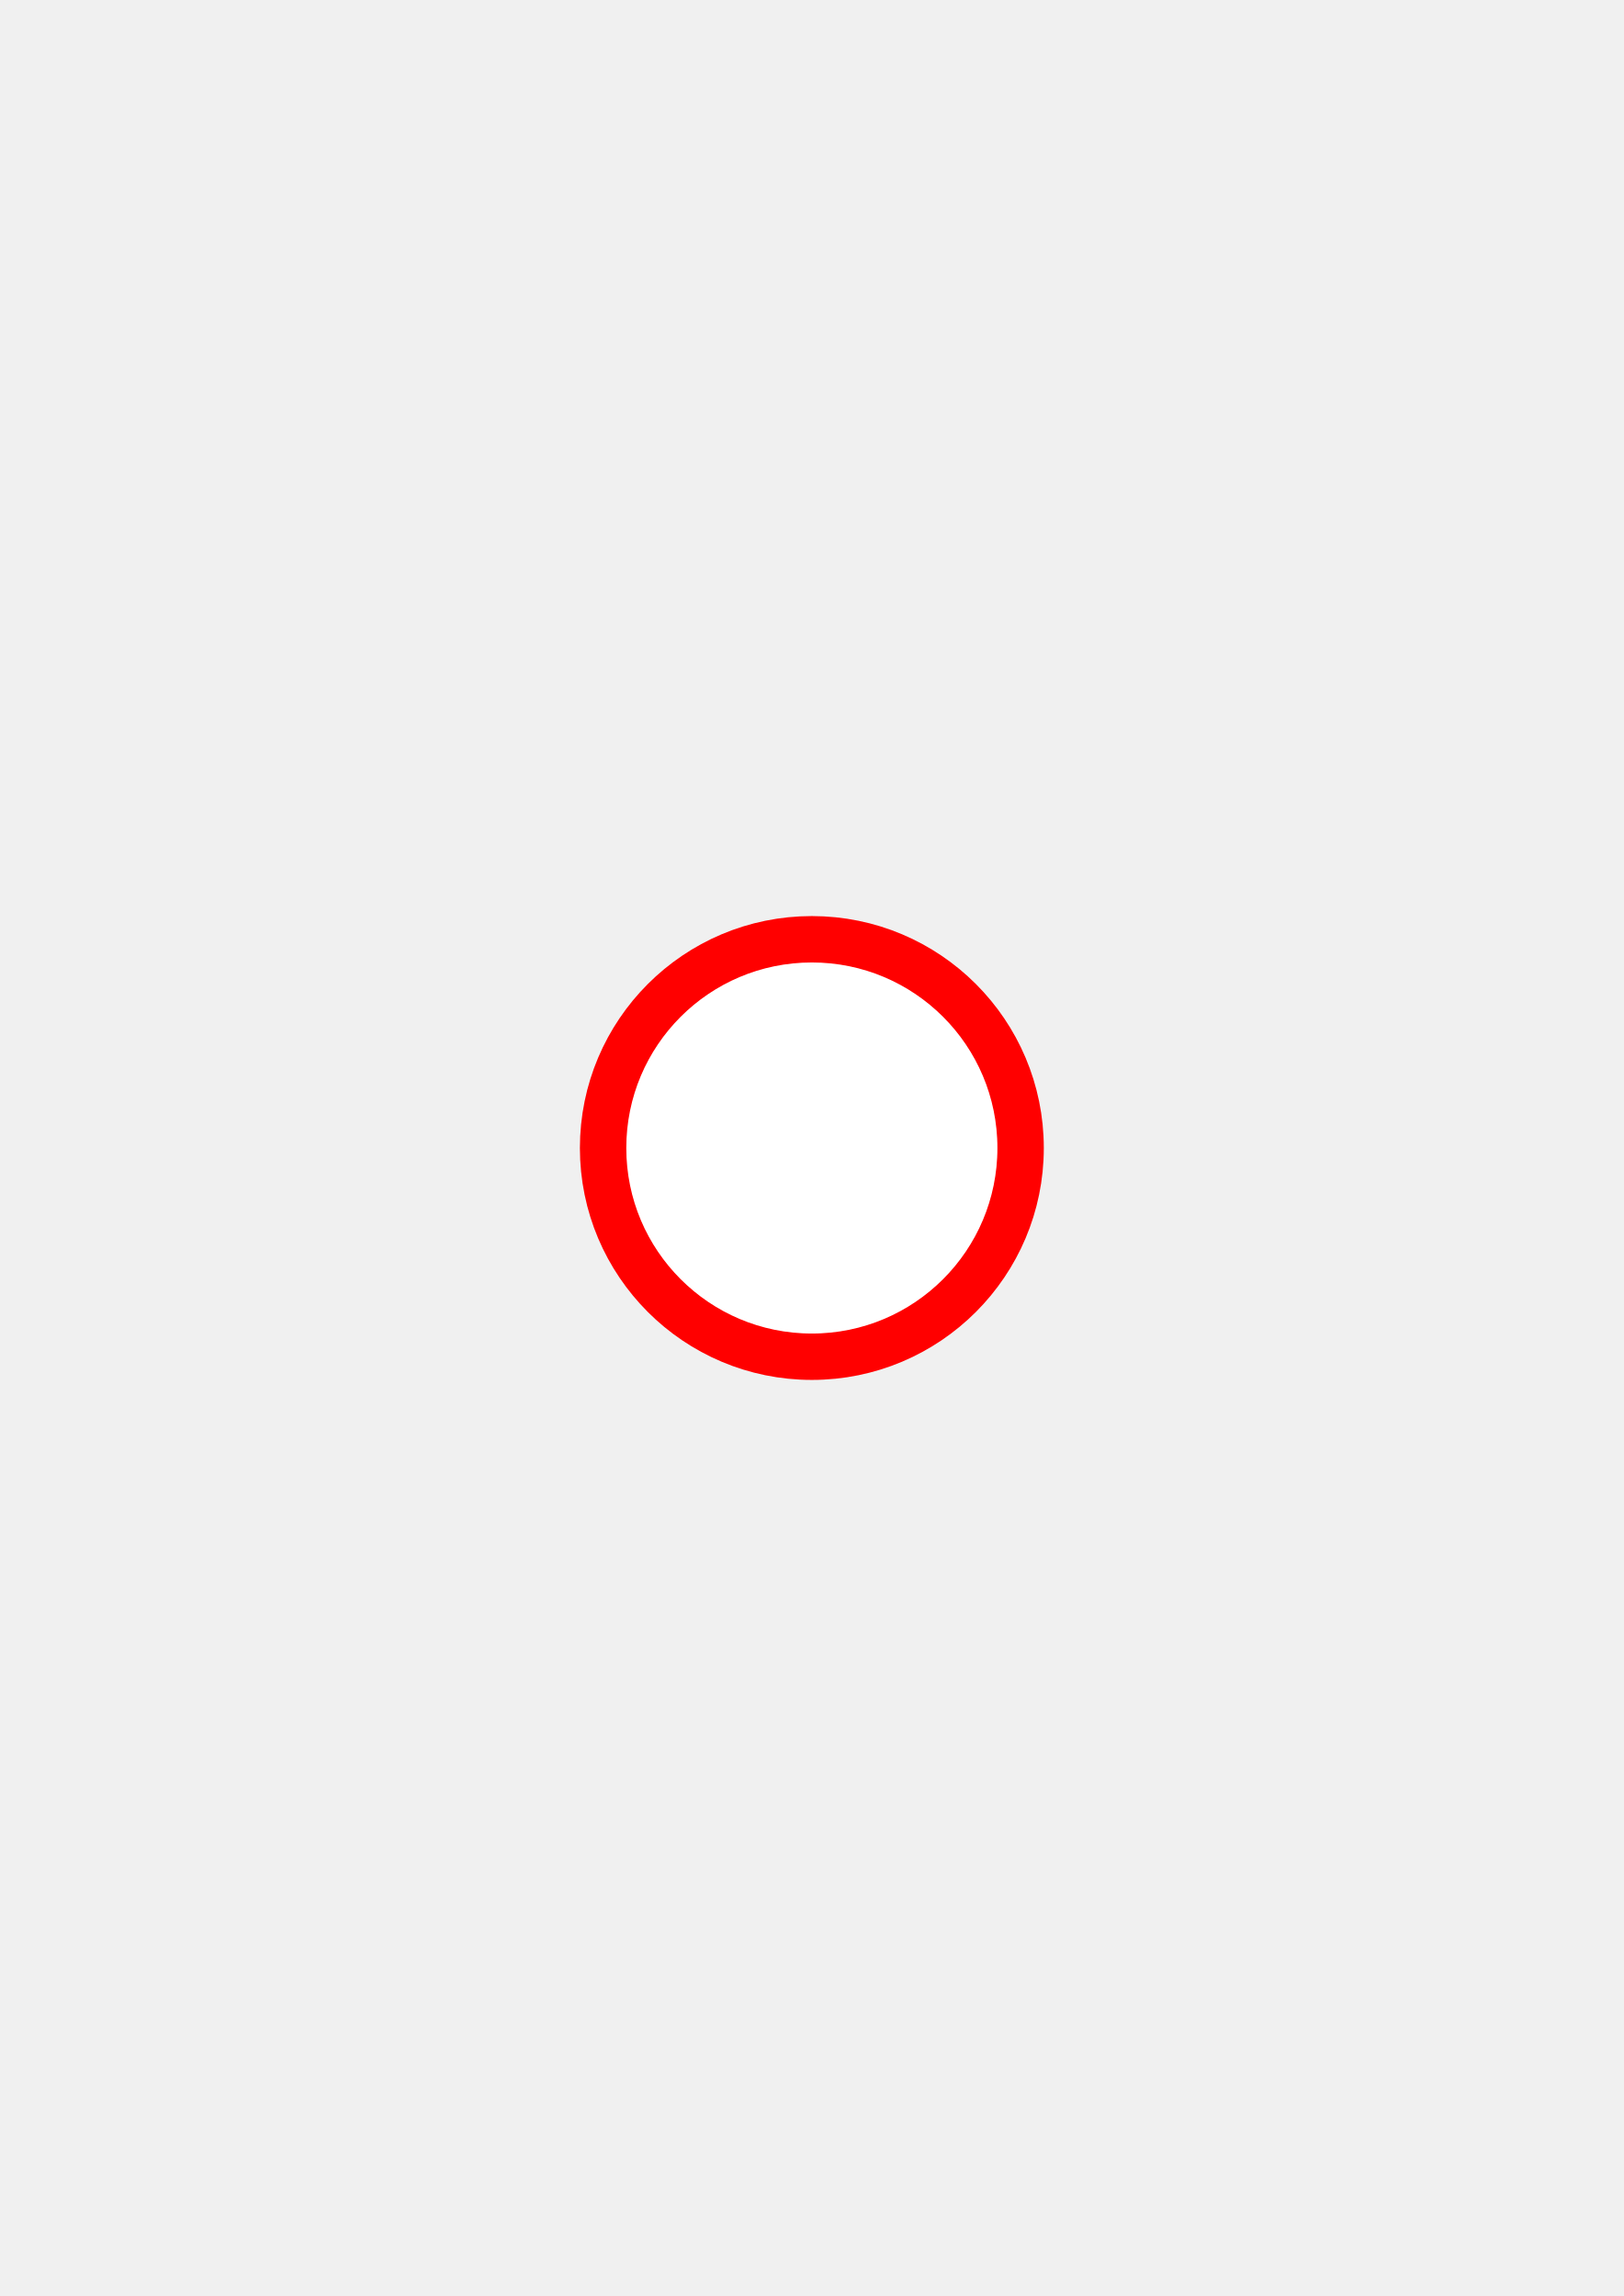
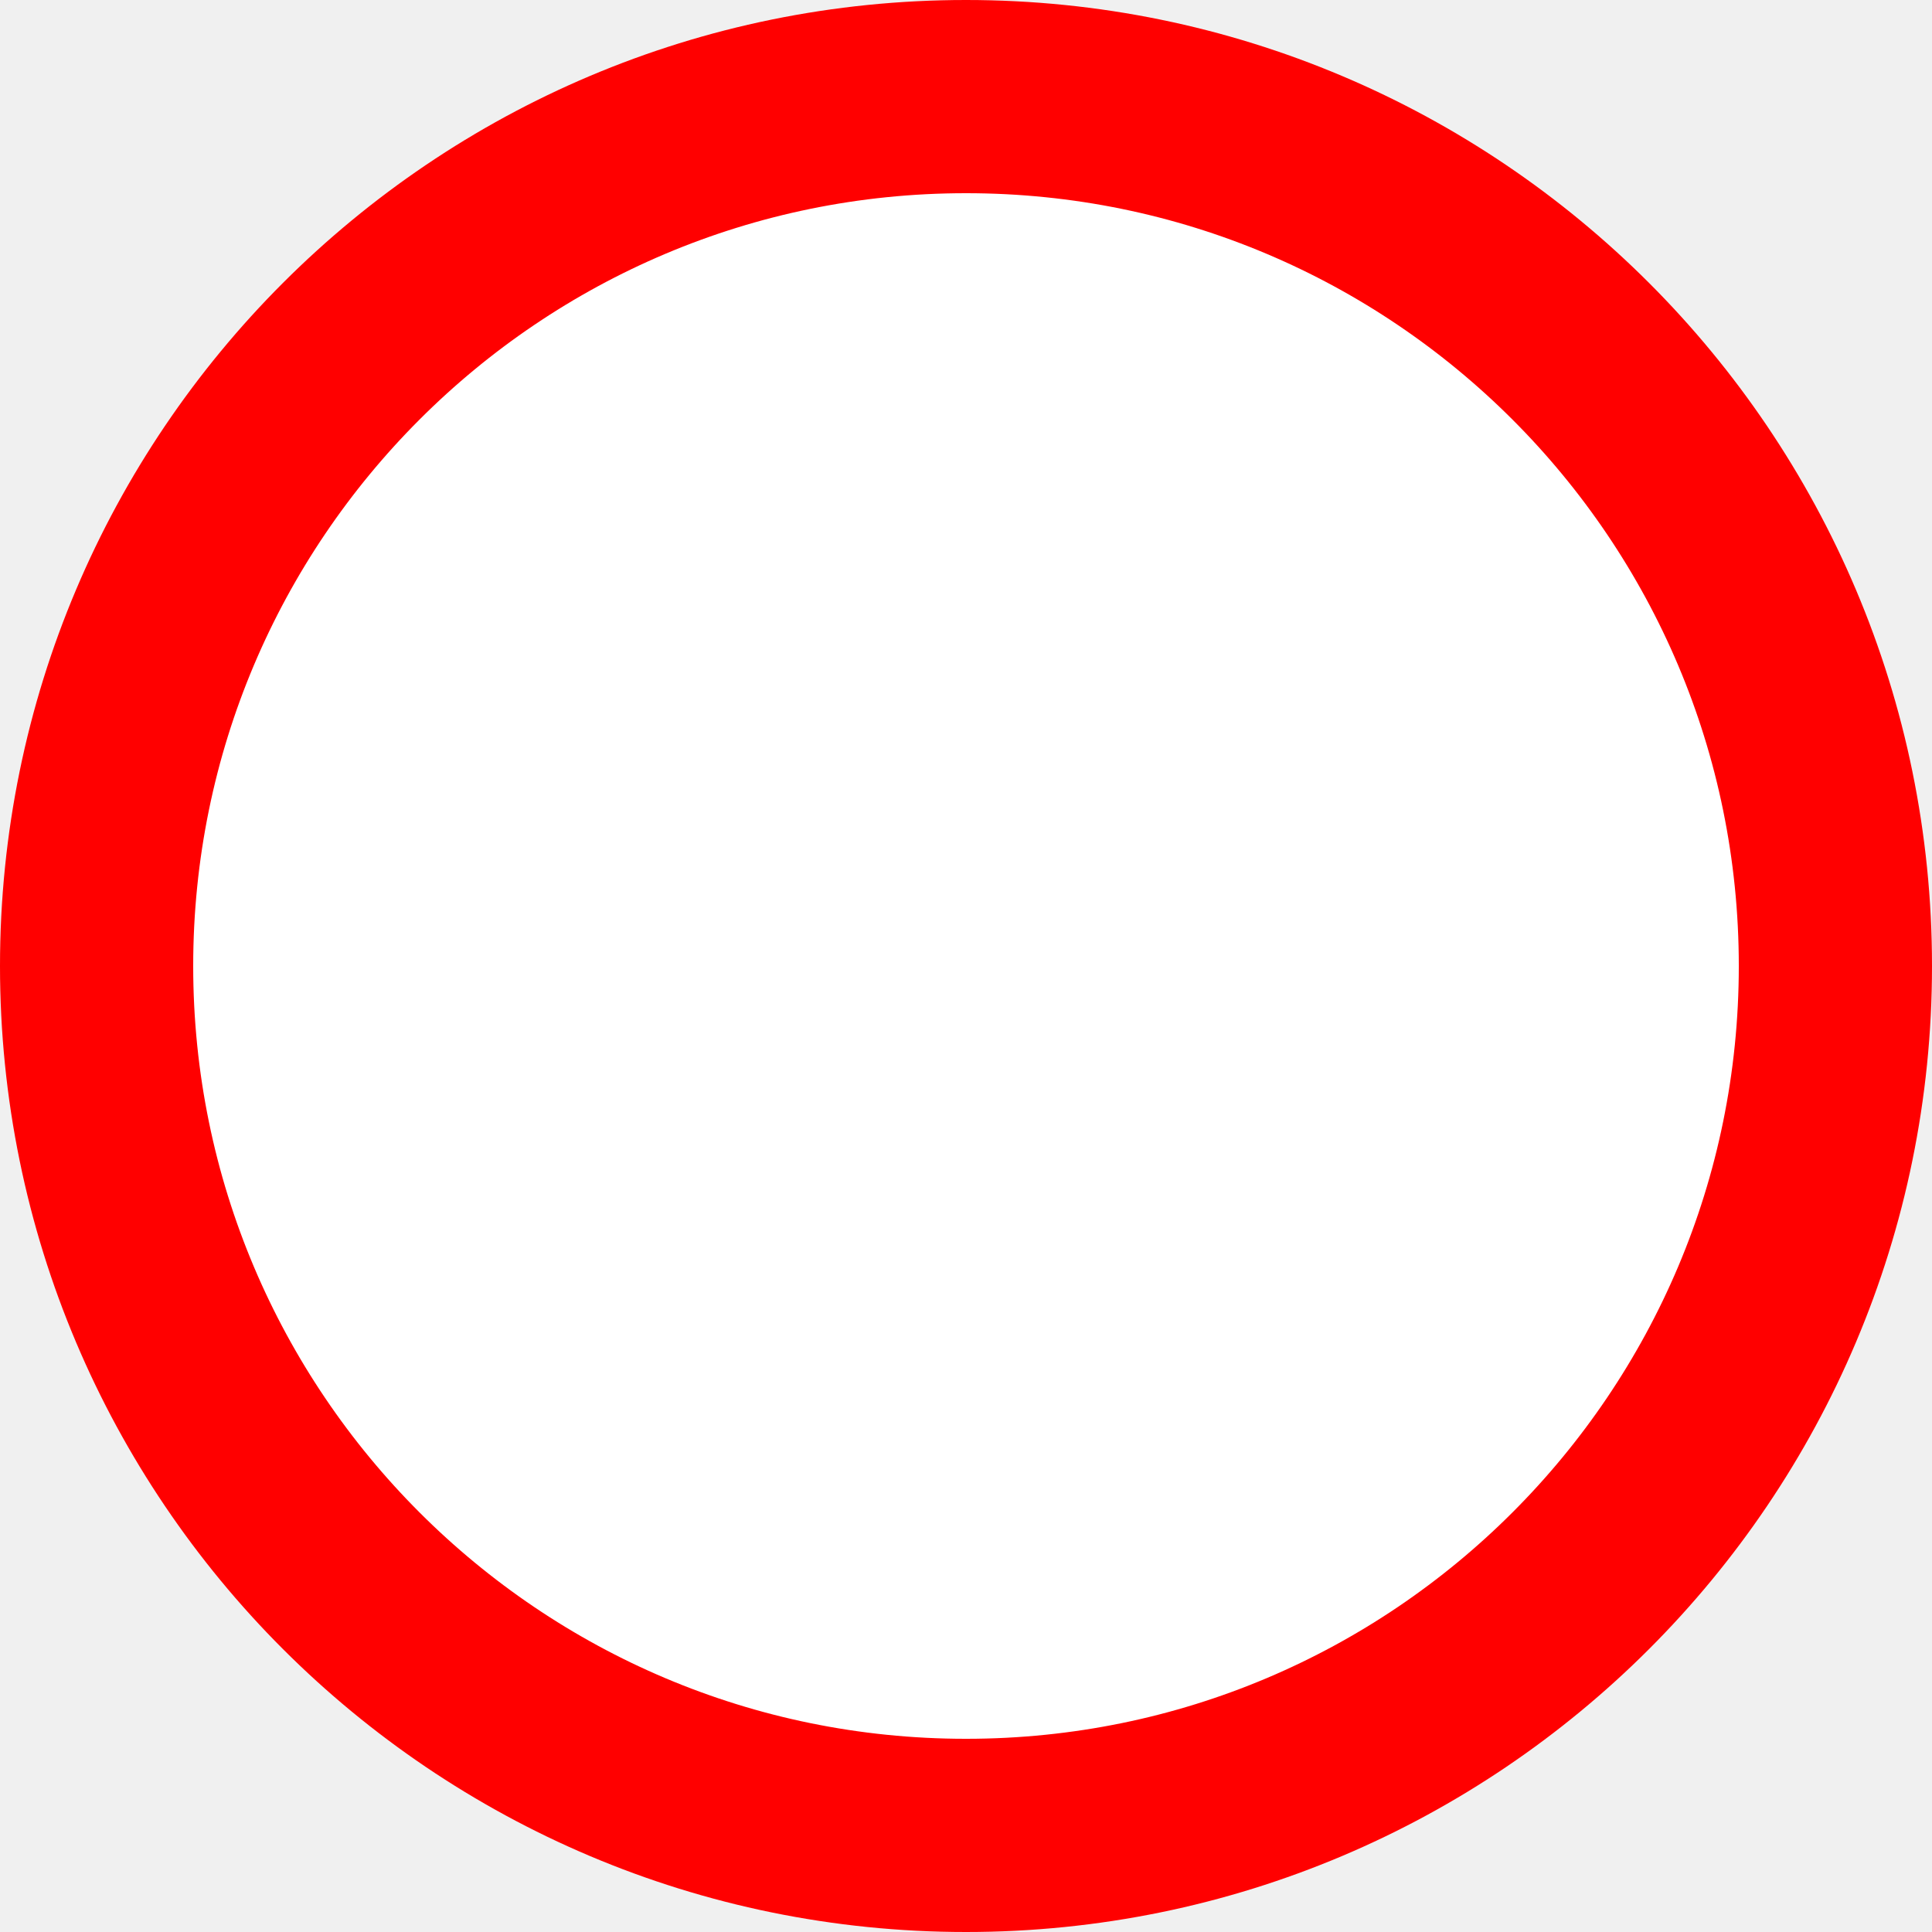
- <svg xmlns="http://www.w3.org/2000/svg" width="210mm" height="297mm" viewBox="0 0 210 297" version="1.1" id="svg8">
+ <svg xmlns="http://www.w3.org/2000/svg" width="60mm" height="60mm" viewBox="0 0 60 60" version="1.1" id="svg8">
  <defs id="defs2" />
-   <g id="layer1">
+   <g id="layer1" transform="translate(-75,-118.5)">
    <circle style="fill:#ffffff;fill-opacity:1;stroke:#ff0000;stroke-width:6;stroke-linecap:butt;stroke-linejoin:round;stroke-miterlimit:4;stroke-dasharray:none;stroke-dashoffset:0" id="path836" cx="105" cy="148.5" r="27" />
  </g>
</svg>
